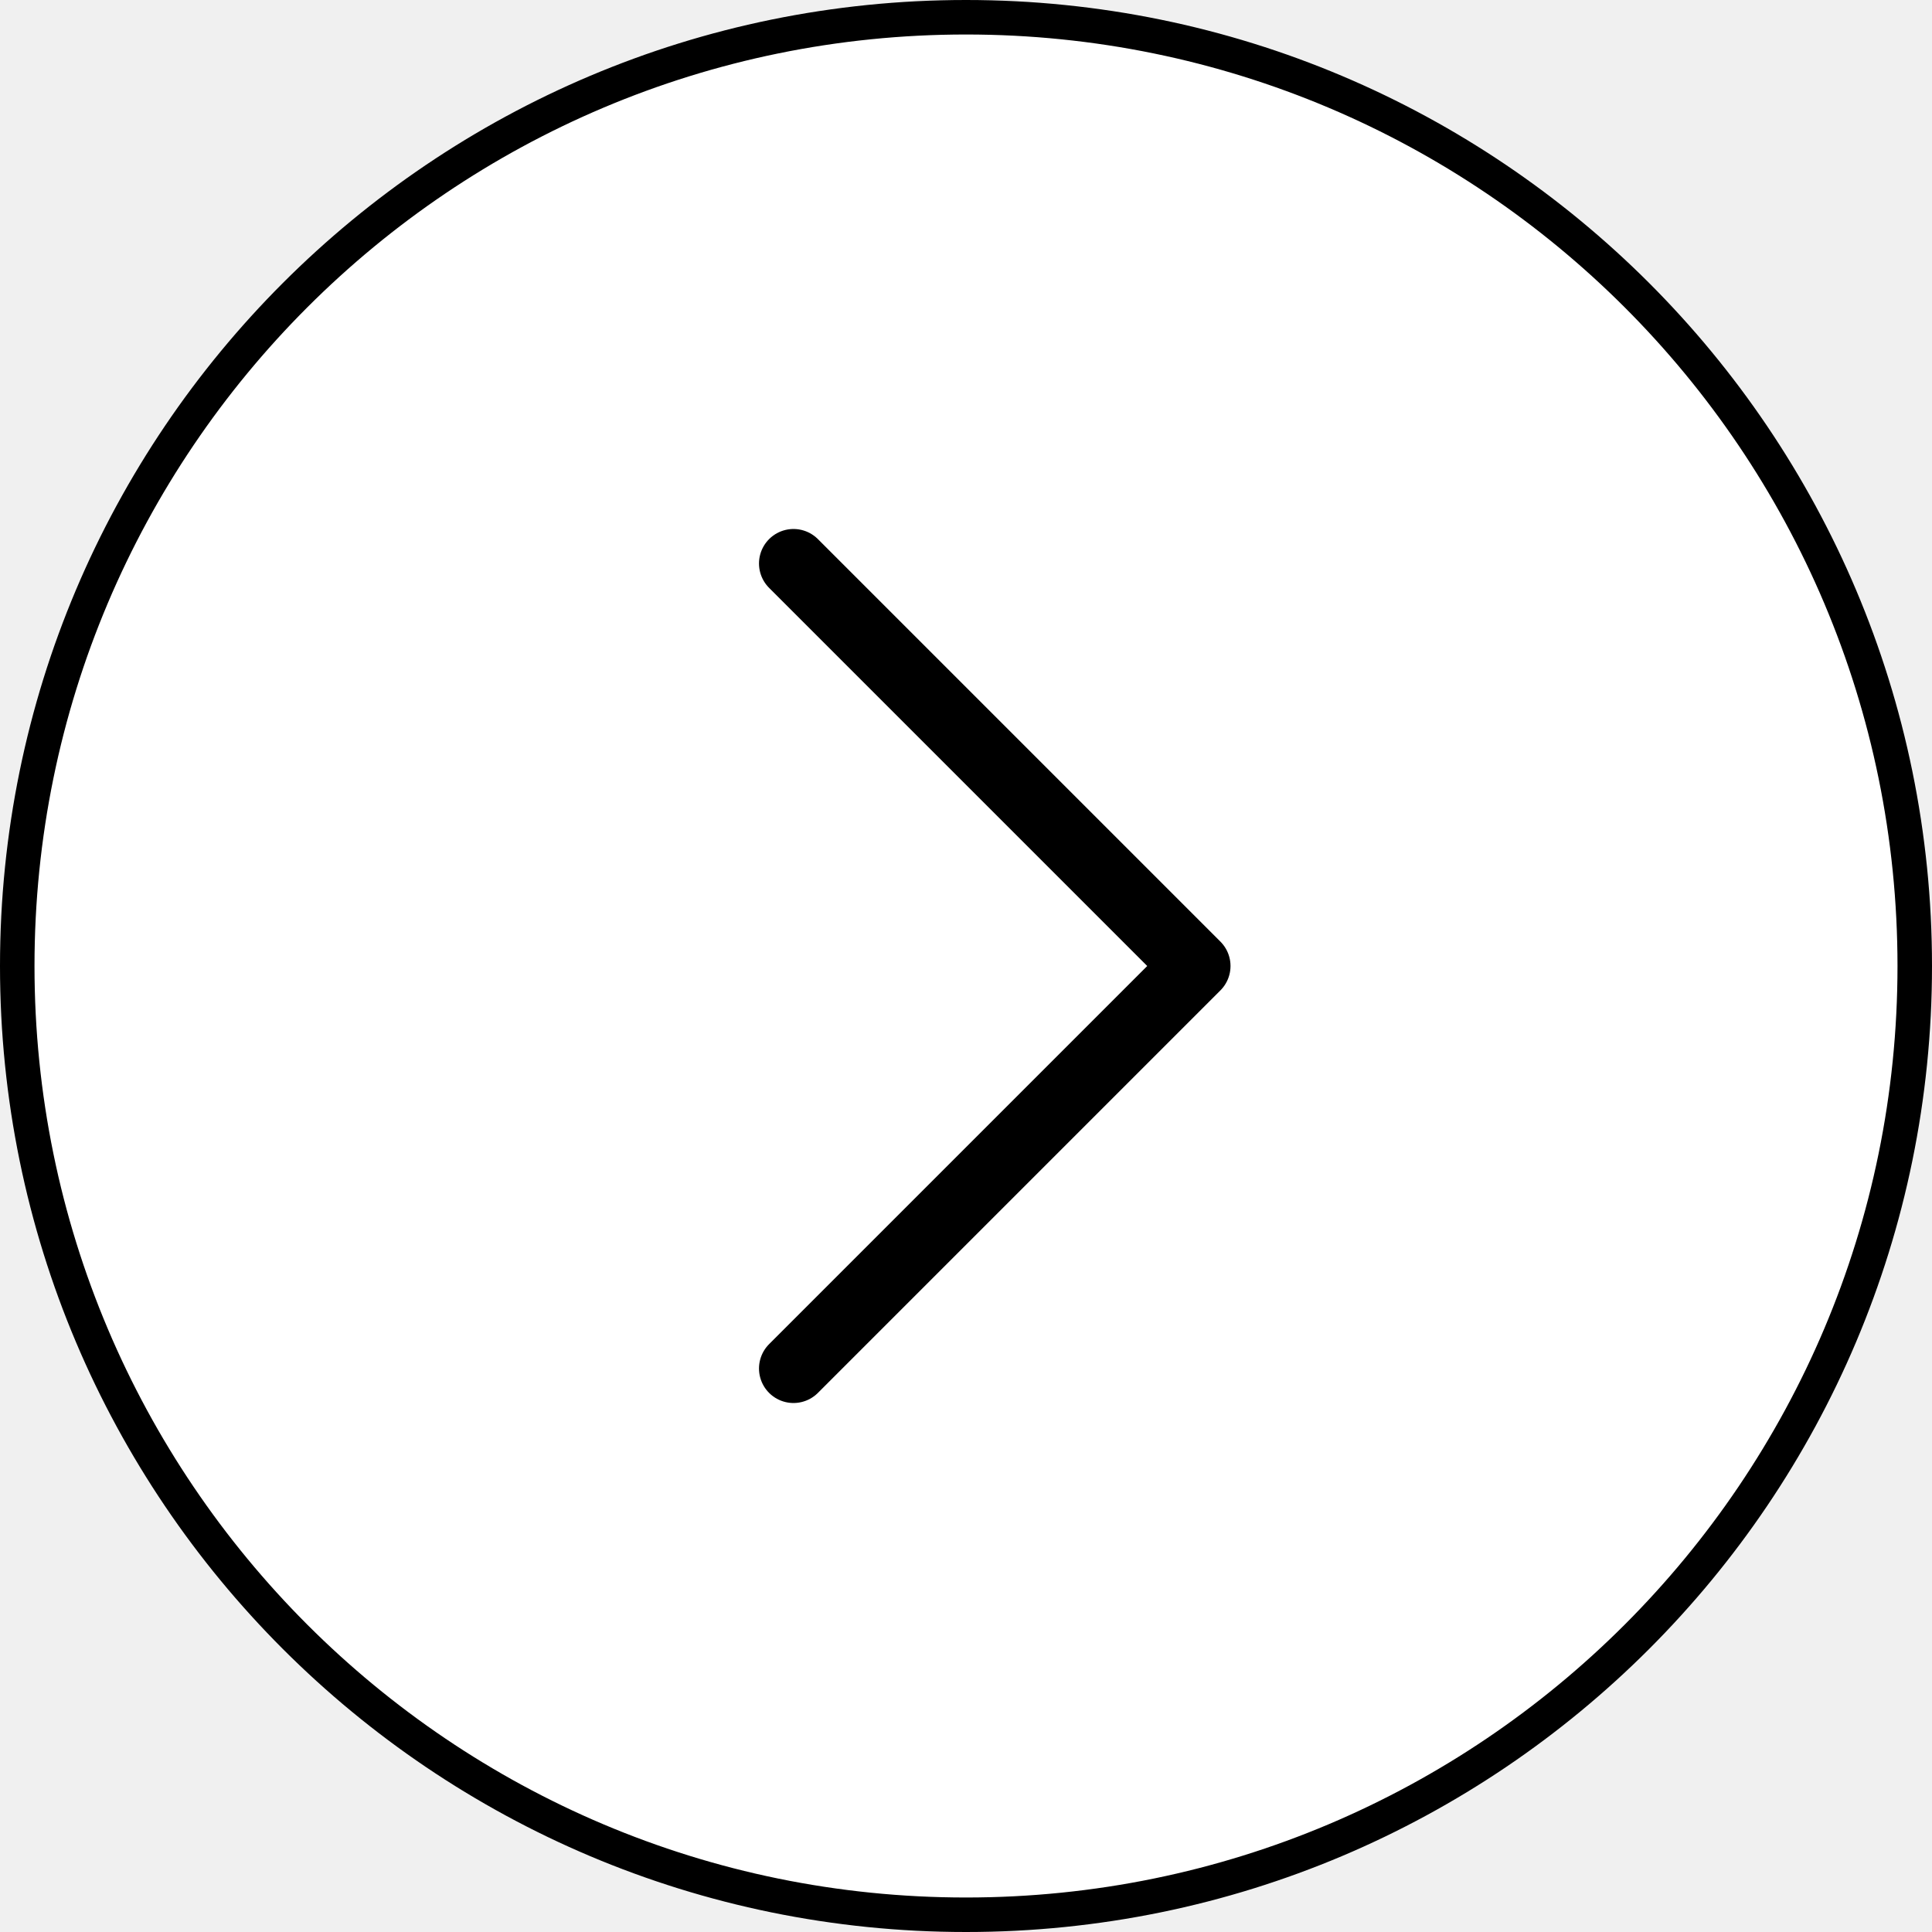
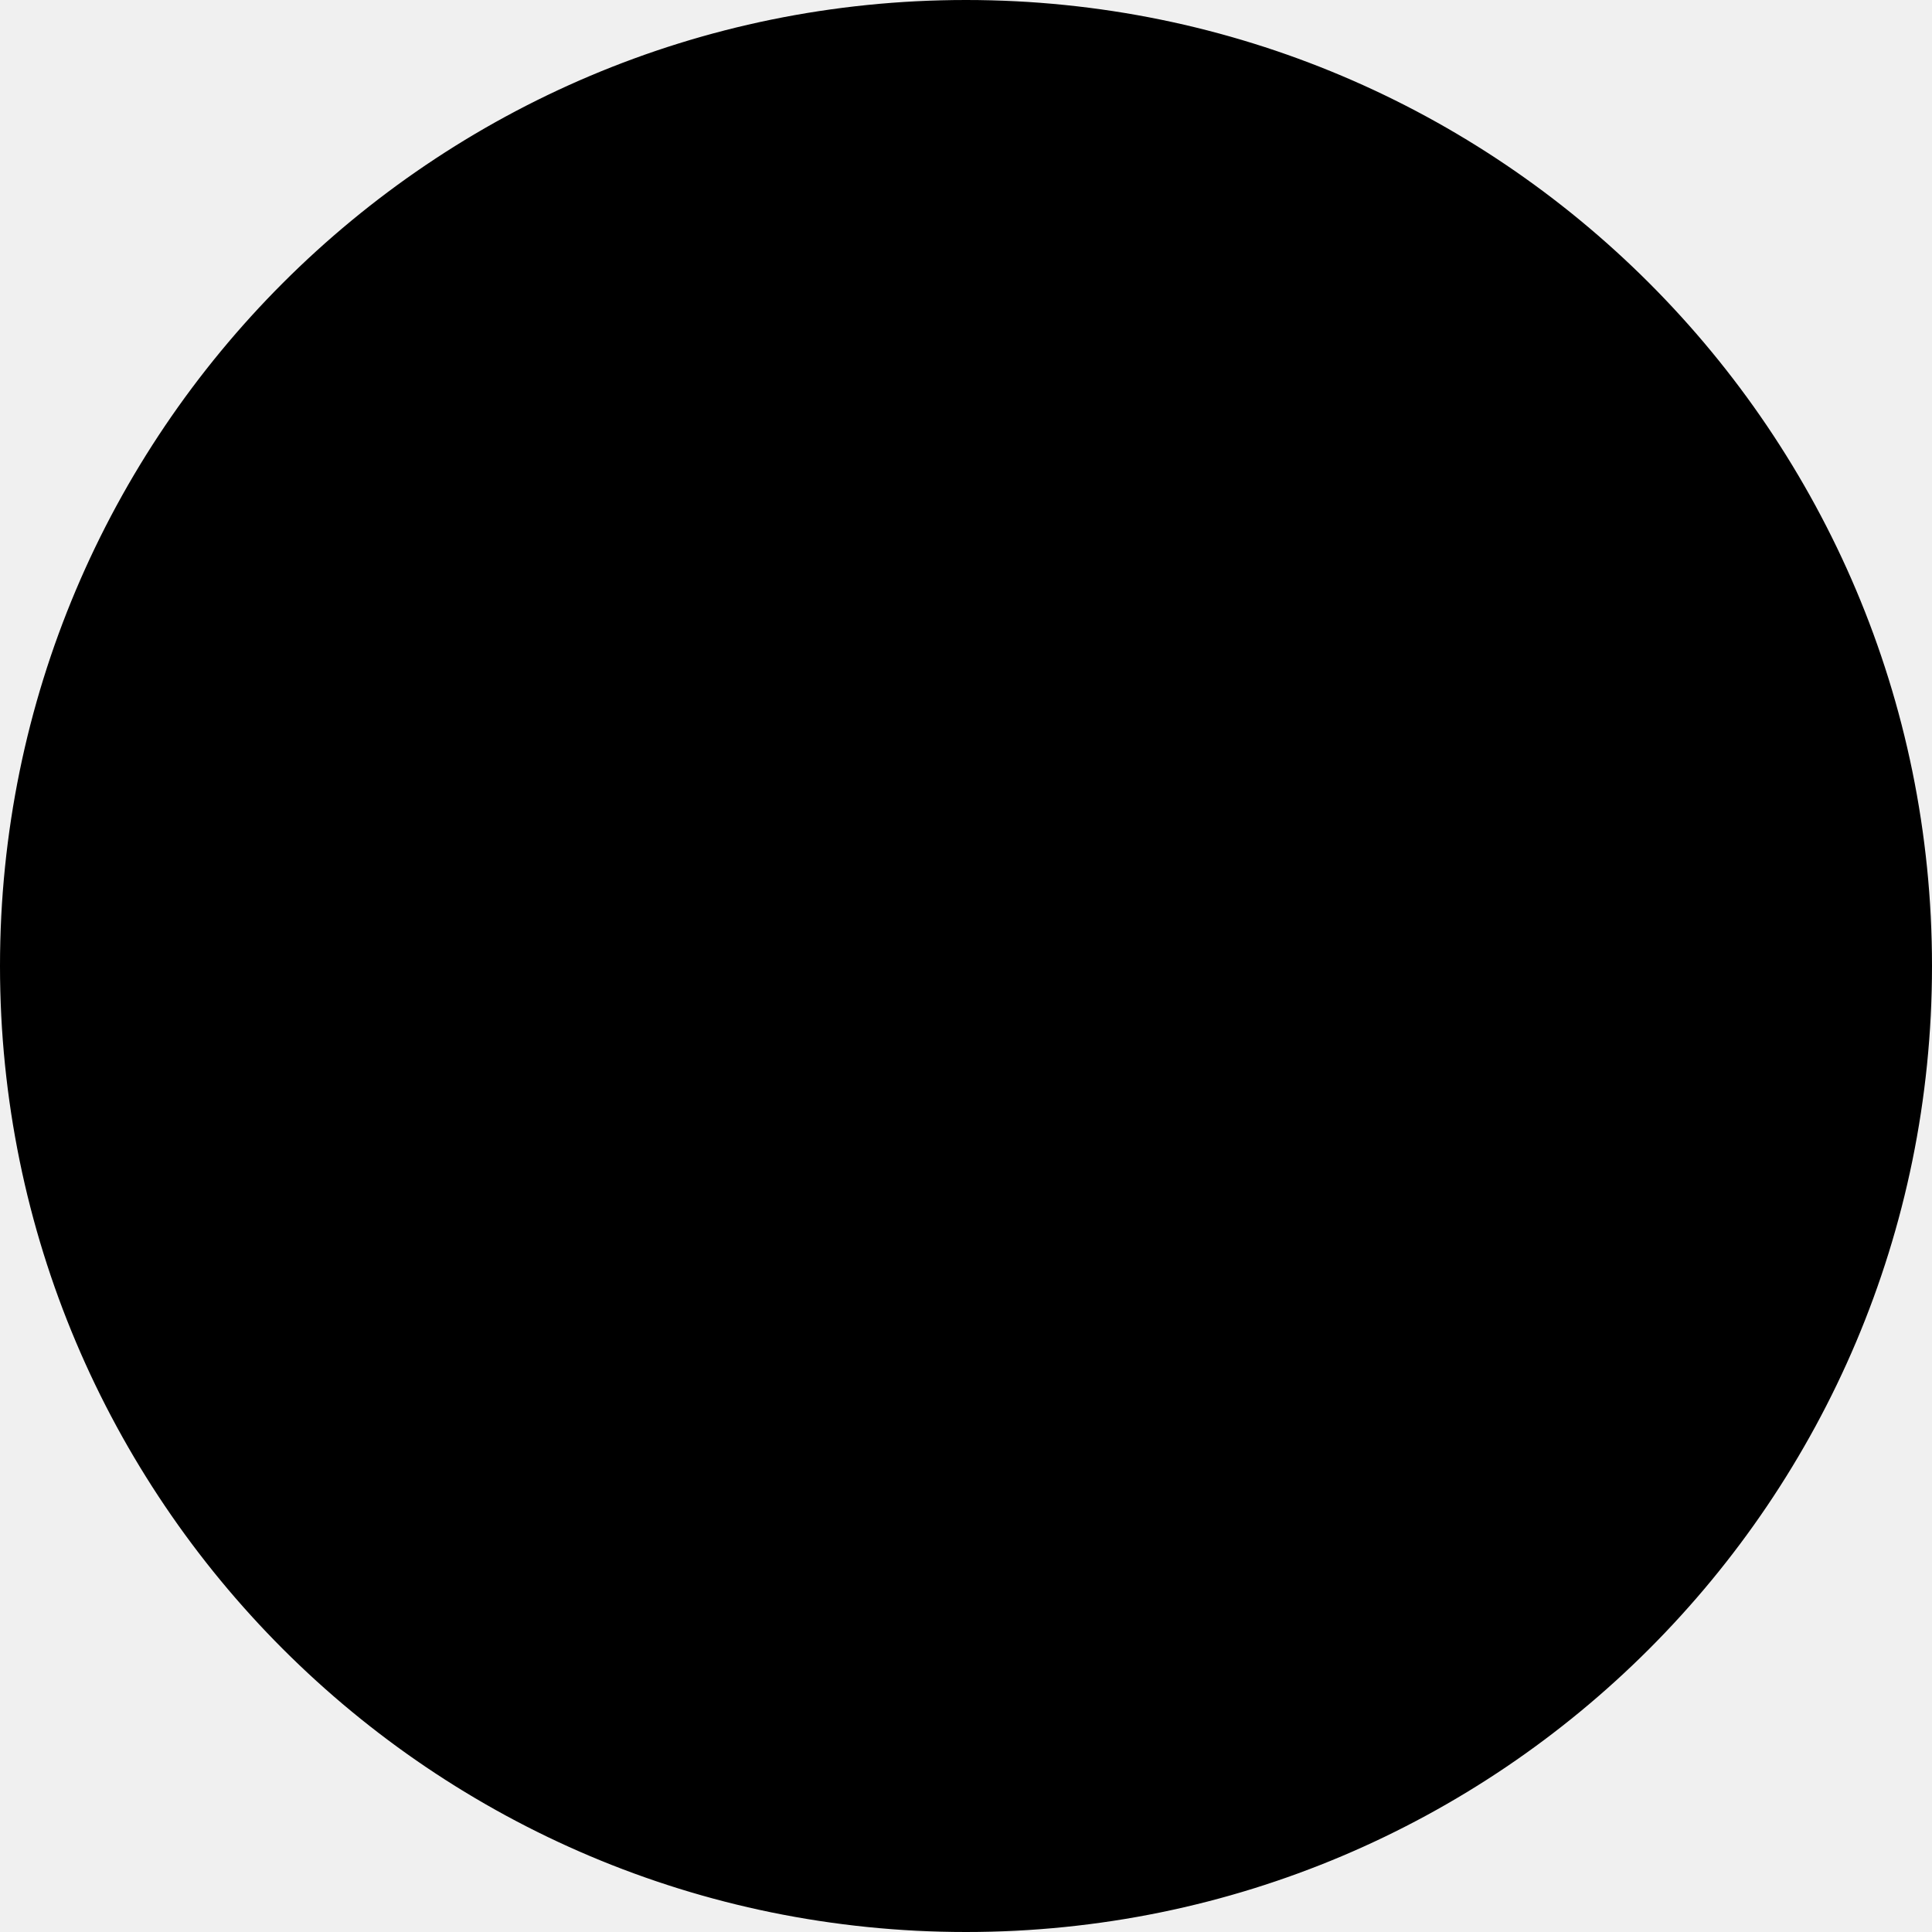
<svg xmlns="http://www.w3.org/2000/svg" width="56" height="56" fill="none" viewBox="0 0 56 56">
-   <rect x="0.5" y="0.5" width="55" height="55" rx="27.5" fill="white" />
+   <rect x="0.5" y="0.5" width="55" height="55" rx="27.5" fill="currentColor" />
  <path d="M23 16.333L34.667 28L23 39.667" stroke="currentColor" stroke-width="2" stroke-linecap="round" stroke-linejoin="round" />
  <rect x="0.5" y="0.5" width="55" height="55" rx="27.5" stroke="currentColor" />
</svg>
